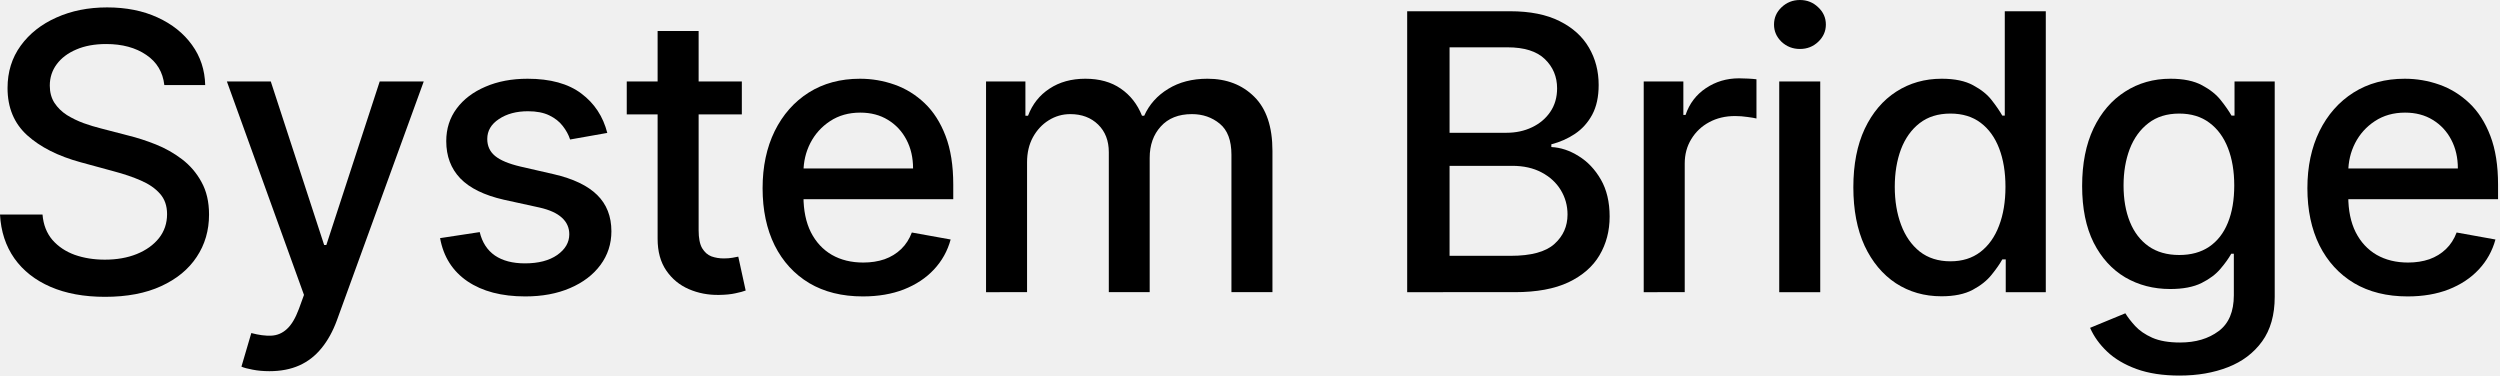
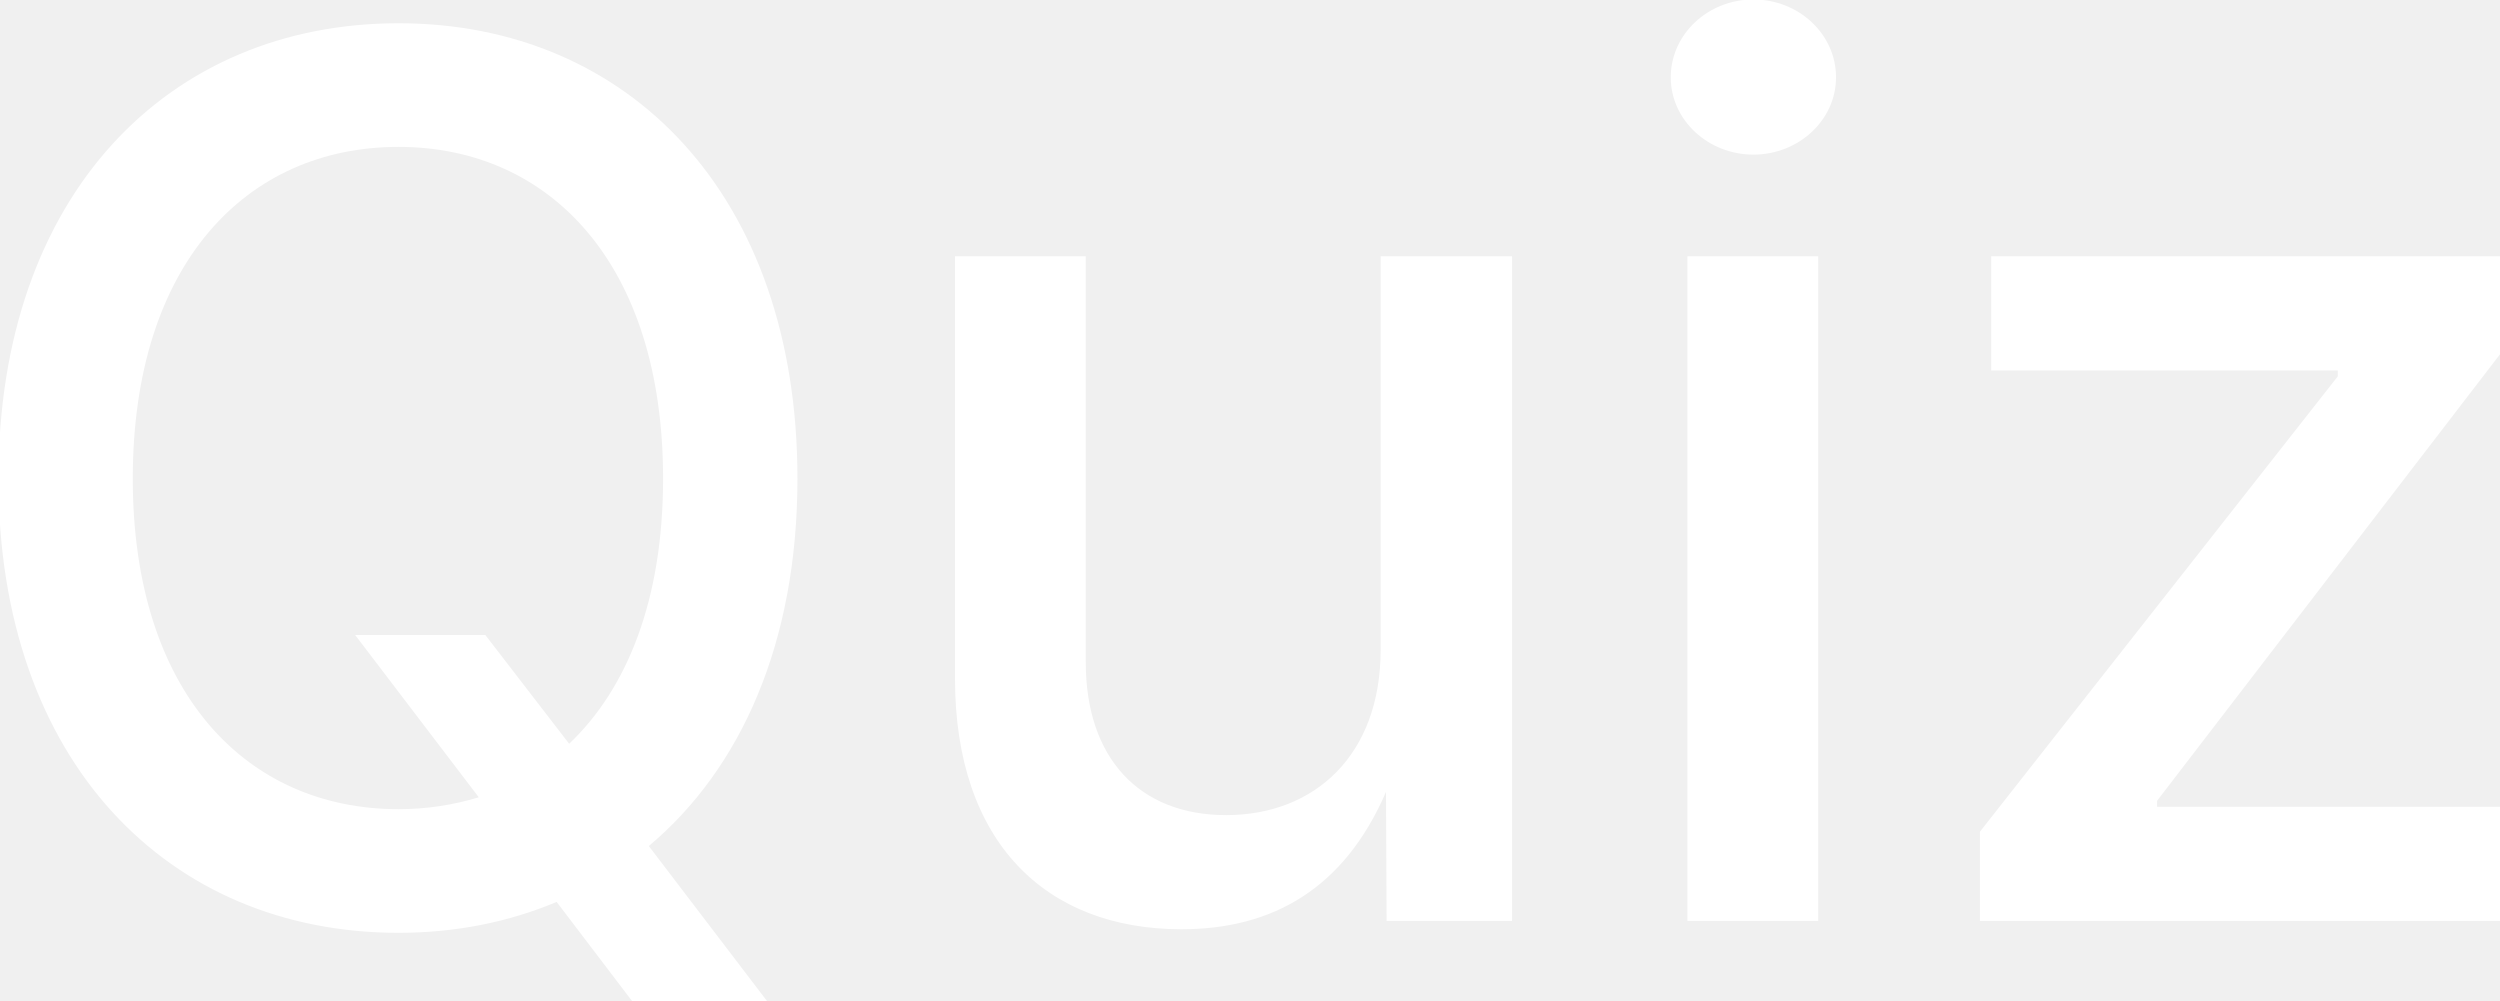
- <svg xmlns="http://www.w3.org/2000/svg" width="4660" height="700" fill="currentColor" version="1.1" viewBox="0 0 4660 700">
-   <g transform="translate(-36.818 -2.2195e-5)" aria-label="Quiz">
-     <path d="m343.12 158.52q-4.091-36.307-33.75-56.25-29.659-20.199-74.659-20.199-32.216 0-55.739 10.227-23.523 9.972-36.562 27.614-12.784 17.386-12.784 39.631 0 18.665 8.693 32.216 8.949 13.551 23.267 22.756 14.574 8.949 31.193 15.085 16.619 5.881 31.96 9.716l51.136 13.295q25.057 6.136 51.392 16.619 26.335 10.483 48.835 27.614t36.307 42.443q14.062 25.312 14.062 60.597 0 44.489-23.011 79.006-22.756 34.517-66.222 54.46-43.21 19.943-104.57 19.943-58.807 0-101.76-18.665-42.955-18.665-67.244-52.926-24.29-34.517-26.847-81.818h79.261q2.301 28.381 18.409 47.301 16.364 18.665 41.676 27.869 25.568 8.949 55.994 8.949 33.494 0 59.574-10.483 26.335-10.739 41.42-29.659 15.085-19.176 15.085-44.744 0-23.267-13.295-38.097-13.04-14.83-35.54-24.545-22.244-9.716-50.369-17.131l-61.875-16.875q-62.898-17.131-99.716-50.369-36.562-33.239-36.562-87.955 0-45.256 24.545-79.006 24.545-33.75 66.477-52.415 41.932-18.92 94.602-18.92 53.182 0 93.835 18.665 40.909 18.665 64.432 51.392 23.523 32.472 24.545 74.659z" />
-     <path d="m539.01 691.88q-17.131 0-31.193-2.812-14.062-2.557-20.966-5.625l18.409-62.642q20.966 5.625 37.33 4.858 16.364-0.767 28.892-12.273 12.784-11.506 22.5-37.585l9.46-26.08-143.69-397.84h81.818l99.46 304.77h4.091l99.46-304.77h82.074l-161.85 445.14q-11.25 30.682-28.636 51.903-17.386 21.477-41.42 32.216-24.034 10.739-55.739 10.739z" />
-     <path d="m1168.8 247.76-69.29 12.273q-4.346-13.295-13.807-25.312-9.204-12.017-25.057-19.688-15.852-7.67-39.631-7.67-32.472 0-54.205 14.574-21.733 14.318-21.733 37.074 0 19.688 14.574 31.705 14.574 12.017 47.045 19.688l62.386 14.318q54.205 12.528 80.796 38.608 26.591 26.08 26.591 67.756 0 35.284-20.455 62.898-20.199 27.358-56.506 42.955-36.051 15.597-83.608 15.597-65.966 0-107.64-28.125-41.676-28.381-51.136-80.54l73.892-11.25q6.903 28.892 28.381 43.722 21.477 14.574 55.994 14.574 37.585 0 60.085-15.597 22.5-15.852 22.5-38.608 0-18.409-13.807-30.938-13.551-12.528-41.676-18.92l-66.477-14.574q-54.972-12.528-81.307-39.886-26.08-27.358-26.08-69.29 0-34.773 19.432-60.852t53.693-40.653q34.261-14.83 78.494-14.83 63.665 0 100.23 27.614 36.562 27.358 48.324 73.381z" />
-     <path d="m1419.6 151.88v61.364h-214.52v-61.364zm-156.99-94.091h76.449v371.51q0 22.244 6.648 33.494 6.648 10.994 17.131 15.085 10.739 3.835 23.267 3.835 9.204 0 16.108-1.278t10.739-2.046l13.807 63.153q-6.648 2.557-18.92 5.114-12.273 2.812-30.682 3.068-30.17 0.511-56.25-10.739-26.08-11.25-42.188-34.773-16.108-23.523-16.108-59.062z" />
-     <path d="m1645.2 552.53q-58.04 0-99.972-24.801-41.676-25.057-64.432-70.312-22.5-45.511-22.5-106.62 0-60.341 22.5-106.36 22.756-46.023 63.409-71.847 40.909-25.824 95.625-25.824 33.239 0 64.432 10.994 31.193 10.994 55.994 34.517t39.119 61.108q14.318 37.33 14.318 90.767v27.102h-312.19v-57.273h237.27q0-30.17-12.273-53.438-12.273-23.523-34.517-37.074-21.989-13.551-51.648-13.551-32.216 0-56.25 15.852-23.778 15.597-36.818 40.909-12.784 25.057-12.784 54.46v44.744q0 39.375 13.807 66.989 14.062 27.614 39.119 42.188 25.057 14.318 58.551 14.318 21.733 0 39.631-6.136 17.898-6.392 30.938-18.92t19.943-30.938l72.358 13.04q-8.693 31.96-31.193 55.994-22.244 23.778-55.994 37.074-33.494 13.04-76.449 13.04z" />
-     <path d="m1874.8 544.6v-392.73h73.381v63.92h4.858q12.273-32.472 40.142-50.625 27.869-18.409 66.733-18.409 39.375 0 65.966 18.409 26.847 18.409 39.631 50.625h4.091q14.062-31.449 44.744-50.114 30.682-18.92 73.125-18.92 53.438 0 87.188 33.494 34.006 33.494 34.006 100.99v263.35h-76.449v-256.19q0-39.886-21.733-57.784-21.733-17.898-51.903-17.898-37.33 0-58.04 23.011-20.71 22.756-20.71 58.551v250.31h-76.193v-261.05q0-31.96-19.943-51.392-19.943-19.432-51.903-19.432-21.733 0-40.142 11.506-18.153 11.25-29.403 31.449-10.994 20.199-10.994 46.79v242.13z" />
-     <path d="m2659.8 544.6v-523.64h191.76q55.739 0 92.301 18.409 36.562 18.153 54.716 49.347 18.153 30.937 18.153 69.801 0 32.727-12.017 55.227-12.017 22.244-32.216 35.795-19.943 13.295-43.977 19.432v5.114q26.08 1.278 50.881 16.875 25.057 15.341 41.42 43.722 16.364 28.381 16.364 69.034 0 40.142-18.92 72.102-18.665 31.705-57.784 50.369-39.119 18.409-99.972 18.409zm79.006-67.756h114.03q56.761 0 81.307-21.989 24.546-21.989 24.546-54.972 0-24.801-12.528-45.511t-35.796-32.983q-23.011-12.273-54.716-12.273h-116.85zm0-229.35h105.85q26.591 0 47.812-10.227 21.477-10.227 34.006-28.636 12.784-18.665 12.784-43.977 0-32.472-22.756-54.46-22.756-21.989-69.801-21.989h-107.9z" />
-     <path d="m3100.7 544.6v-392.73h73.892v62.386h4.091q10.739-31.705 37.841-49.858 27.358-18.409 61.875-18.409 7.159 0 16.875 0.511 9.972 0.511 15.597 1.278v73.125q-4.602-1.278-16.364-2.812-11.761-1.79-23.523-1.79-27.102 0-48.324 11.506-20.966 11.25-33.239 31.449-12.273 19.943-12.273 45.511v239.83z" />
-     <path d="m3353.3 544.6v-392.73h76.449v392.73zm38.608-453.32q-19.943 0-34.261-13.295-14.062-13.551-14.062-32.216 0-18.92 14.062-32.216 14.318-13.551 34.261-13.551t34.006 13.551q14.318 13.295 14.318 32.216 0 18.665-14.318 32.216-14.062 13.295-34.006 13.295z" />
-     <path d="m3655.6 552.27q-47.557 0-84.886-24.29-37.074-24.545-58.295-69.801-20.966-45.511-20.966-109.18 0-63.665 21.222-108.92 21.477-45.256 58.807-69.29 37.33-24.034 84.631-24.034 36.562 0 58.807 12.273 22.5 12.017 34.773 28.125 12.528 16.108 19.432 28.381h4.602v-194.57h76.449v523.64h-74.659v-61.108h-6.392q-6.903 12.528-19.943 28.636-12.784 16.108-35.284 28.125-22.5 12.017-58.296 12.017zm16.875-65.199q32.983 0 55.739-17.386 23.011-17.642 34.773-48.835 12.017-31.193 12.017-72.614 0-40.909-11.761-71.591-11.761-30.682-34.517-47.812t-56.25-17.131q-34.517 0-57.528 17.898-23.011 17.898-34.773 48.835-11.506 30.938-11.506 69.801 0 39.375 11.761 70.824 11.761 31.449 34.773 49.858 23.267 18.153 57.273 18.153z" />
-     <path d="m4099.7 700.06q-46.79 0-80.54-12.273-33.494-12.273-54.716-32.472-21.222-20.199-31.704-44.233l65.71-27.102q6.903 11.25 18.409 23.778 11.761 12.784 31.704 21.733 20.199 8.949 51.903 8.949 43.466 0 71.847-21.222 28.381-20.966 28.381-66.989v-77.216h-4.858q-6.904 12.528-19.943 27.869-12.784 15.341-35.284 26.591t-58.551 11.25q-46.534 0-83.864-21.733-37.074-21.989-58.807-64.688-21.477-42.955-21.477-105.6 0-62.642 21.222-107.39 21.477-44.744 58.807-68.523 37.33-24.034 84.631-24.034 36.562 0 59.062 12.273 22.5 12.017 35.028 28.125 12.784 16.108 19.688 28.381h5.625v-63.665h74.915v401.42q0 50.625-23.523 83.097-23.523 32.472-63.665 48.068-39.886 15.597-90 15.597zm-0.767-224.74q32.983 0 55.739-15.341 23.011-15.597 34.773-44.489 12.017-29.148 12.017-69.801 0-39.631-11.761-69.801-11.761-30.17-34.517-47.045-22.756-17.131-56.25-17.131-34.517 0-57.528 17.898-23.011 17.642-34.773 48.068-11.506 30.426-11.506 68.011 0 38.608 11.761 67.756t34.773 45.511q23.267 16.364 57.273 16.364z" />
-     <path d="m4524.7 552.53q-58.04 0-99.972-24.801-41.676-25.057-64.432-70.312-22.5-45.511-22.5-106.62 0-60.341 22.5-106.36 22.756-46.023 63.409-71.847 40.909-25.824 95.625-25.824 33.239 0 64.432 10.994 31.193 10.994 55.994 34.517 24.801 23.523 39.119 61.108 14.318 37.33 14.318 90.767v27.102h-312.19v-57.273h237.27q0-30.17-12.273-53.438-12.273-23.523-34.517-37.074-21.989-13.551-51.648-13.551-32.216 0-56.25 15.852-23.778 15.597-36.818 40.909-12.784 25.057-12.784 54.46v44.744q0 39.375 13.807 66.989 14.062 27.614 39.119 42.188 25.057 14.318 58.551 14.318 21.733 0 39.631-6.136 17.898-6.392 30.938-18.92t19.943-30.938l72.358 13.04q-8.693 31.96-31.193 55.994-22.244 23.778-55.994 37.074-33.494 13.04-76.449 13.04z" />
+ <svg xmlns="http://www.w3.org/2000/svg" width="1587.9" height="635.47" fill="currentColor" version="1.1" viewBox="0 0 1587.9 635.47">
+   <g transform="translate(-59.478 -33.19)" aria-label="Quiz">
+     <text x="15.813" y="618.133" fill="#ffffff" font-family="'Cyberway Riders'" font-size="773.33px" xml:space="preserve">
+       <tspan x="15.813" y="618.133" font-family="Inter" font-size="773.33px" font-weight="500">Quiz</tspan>
+     </text>
  </g>
</svg>
